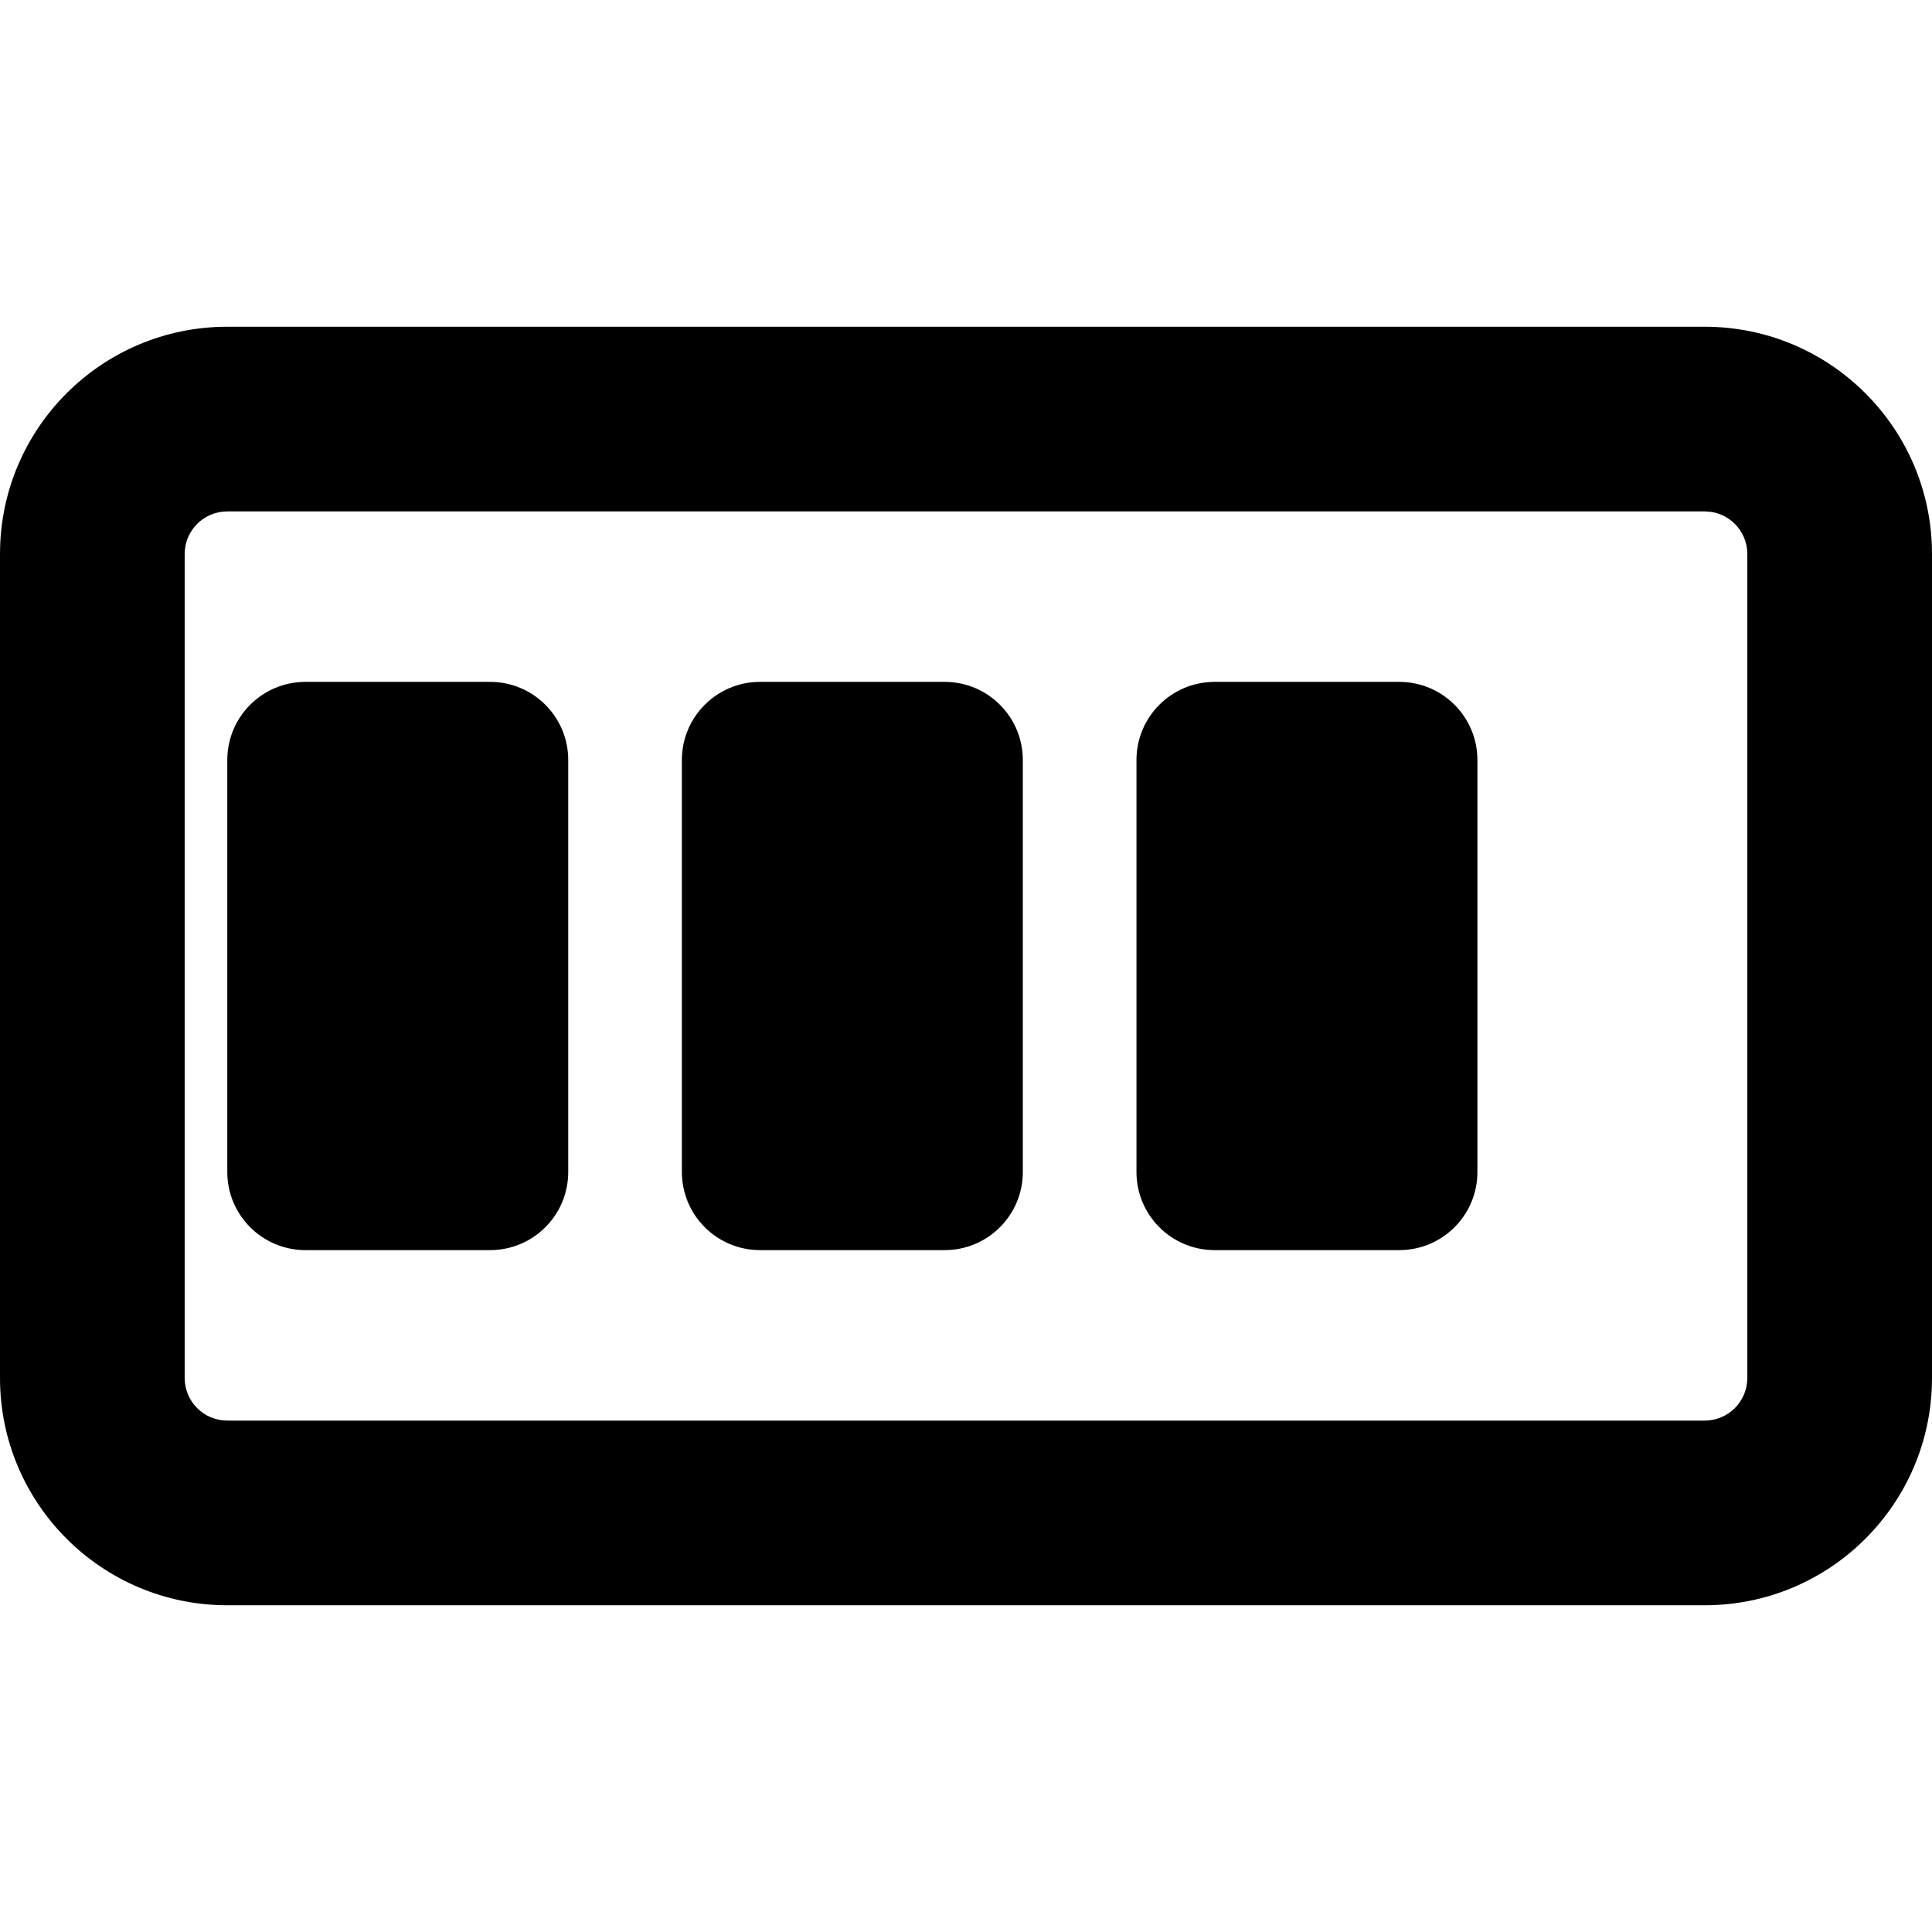
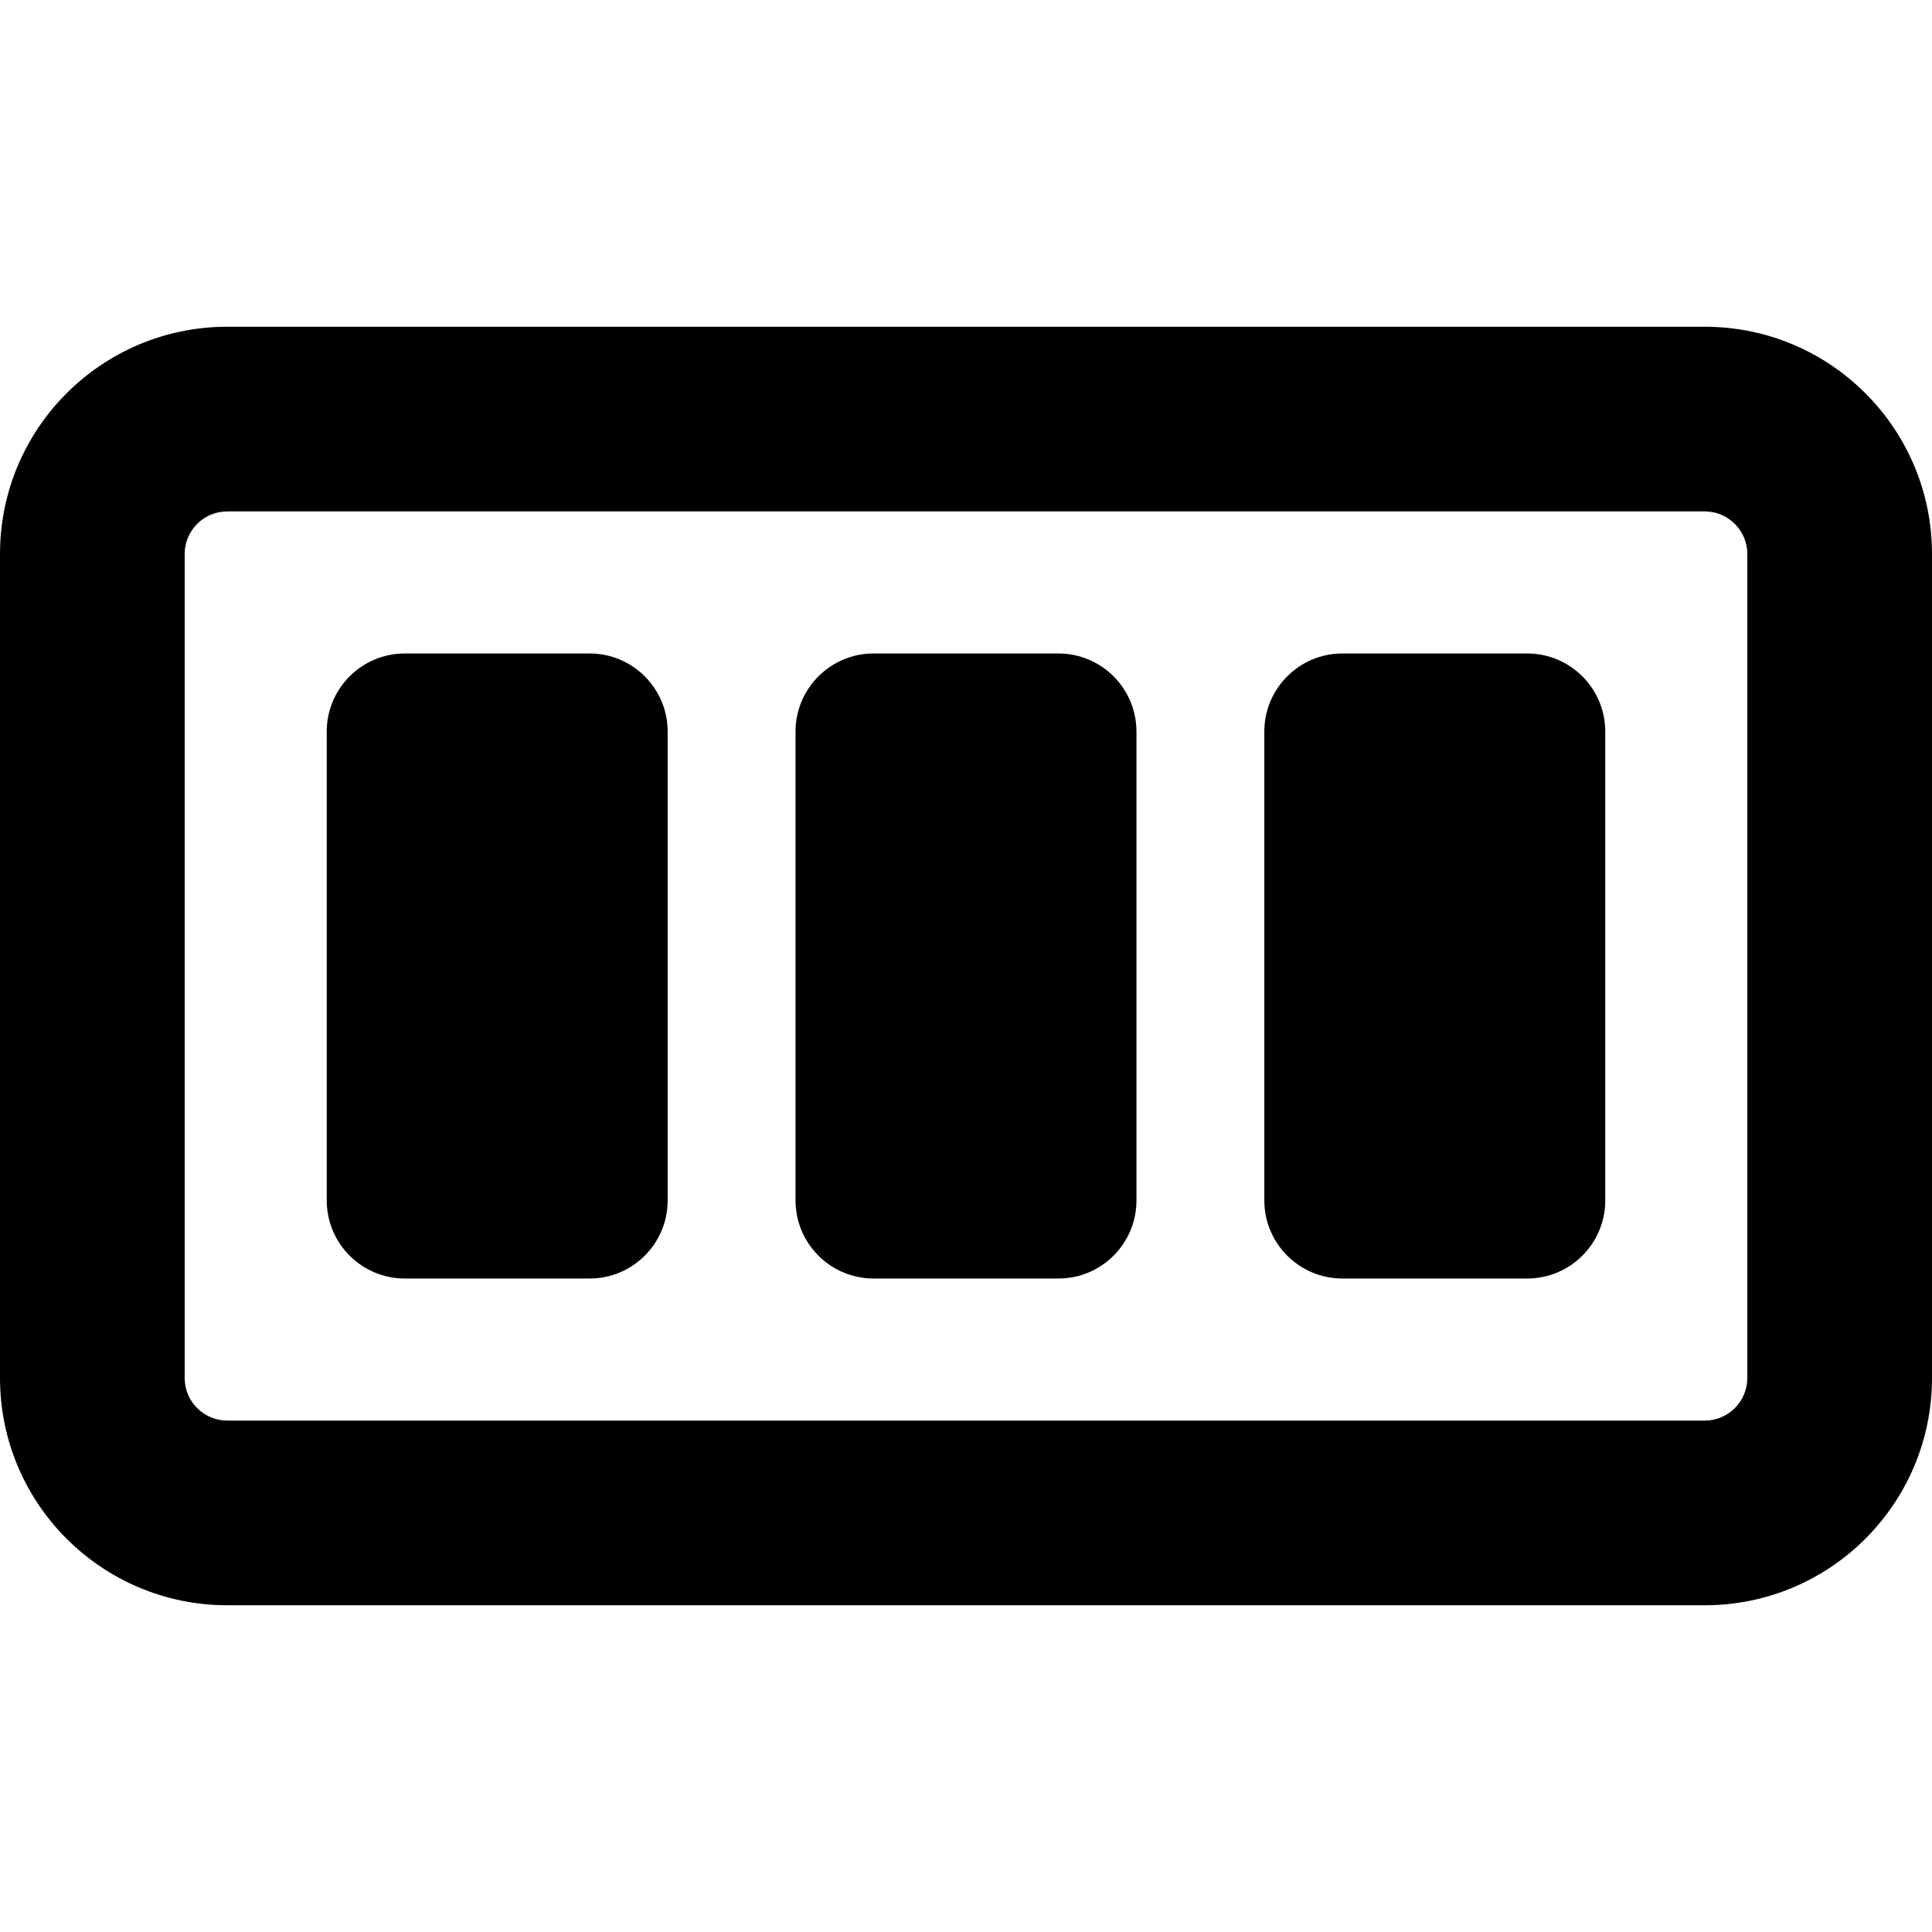
<svg xmlns="http://www.w3.org/2000/svg" viewBox="0 0 640 640">
-   <path d="M75.294 108.235H564.706A75.294 75.294 0 0 1 640 183.529V456.471A75.294 75.294 0 0 1 564.706 531.765H75.294A75.294 75.294 0 0 1 0 456.471V183.529A75.294 75.294 0 0 1 75.294 108.235ZM75.294 169.412A14.118 14.118 0 0 0 61.176 183.529V456.471A14.118 14.118 0 0 0 75.294 470.588H564.706A14.118 14.118 0 0 0 578.824 456.471V183.529A14.118 14.118 0 0 0 564.706 169.412ZM101.176 225.882H162.353A25.882 25.882 0 0 1 188.235 251.765V388.235A25.882 25.882 0 0 1 162.353 414.118H101.176A25.882 25.882 0 0 1 75.294 388.235V251.765A25.882 25.882 0 0 1 101.176 225.882ZM251.765 225.882H312.941A25.882 25.882 0 0 1 338.824 251.765V388.235A25.882 25.882 0 0 1 312.941 414.118H251.765A25.882 25.882 0 0 1 225.882 388.235V251.765A25.882 25.882 0 0 1 251.765 225.882ZM402.353 225.882H463.529A25.882 25.882 0 0 1 489.412 251.765V388.235A25.882 25.882 0 0 1 463.529 414.118H402.353A25.882 25.882 0 0 1 376.471 388.235V251.765A25.882 25.882 0 0 1 402.353 225.882Z" />
+   <path d="M75.294 108.235H564.706A75.294 75.294 0 0 1 640 183.529V456.471A75.294 75.294 0 0 1 564.706 531.765H75.294A75.294 75.294 0 0 1 0 456.471V183.529A75.294 75.294 0 0 1 75.294 108.235ZM75.294 169.412A14.118 14.118 0 0 0 61.176 183.529V456.471A14.118 14.118 0 0 0 75.294 470.588H564.706A14.118 14.118 0 0 0 578.824 456.471V183.529A14.118 14.118 0 0 0 564.706 169.412ZM134.118 216.471H195.294A25.882 25.882 0 0 1 221.176 242.353V397.647A25.882 25.882 0 0 1 195.294 423.529H134.118A25.882 25.882 0 0 1 108.235 397.647V242.353A25.882 25.882 0 0 1 134.118 216.471ZM289.412 216.471H350.588A25.882 25.882 0 0 1 376.471 242.353V397.647A25.882 25.882 0 0 1 350.588 423.529H289.412A25.882 25.882 0 0 1 263.529 397.647V242.353A25.882 25.882 0 0 1 289.412 216.471ZM444.706 216.471H505.882A25.882 25.882 0 0 1 531.765 242.353V397.647A25.882 25.882 0 0 1 505.882 423.529H444.706A25.882 25.882 0 0 1 418.824 397.647V242.353A25.882 25.882 0 0 1 444.706 216.471Z" />
</svg>
